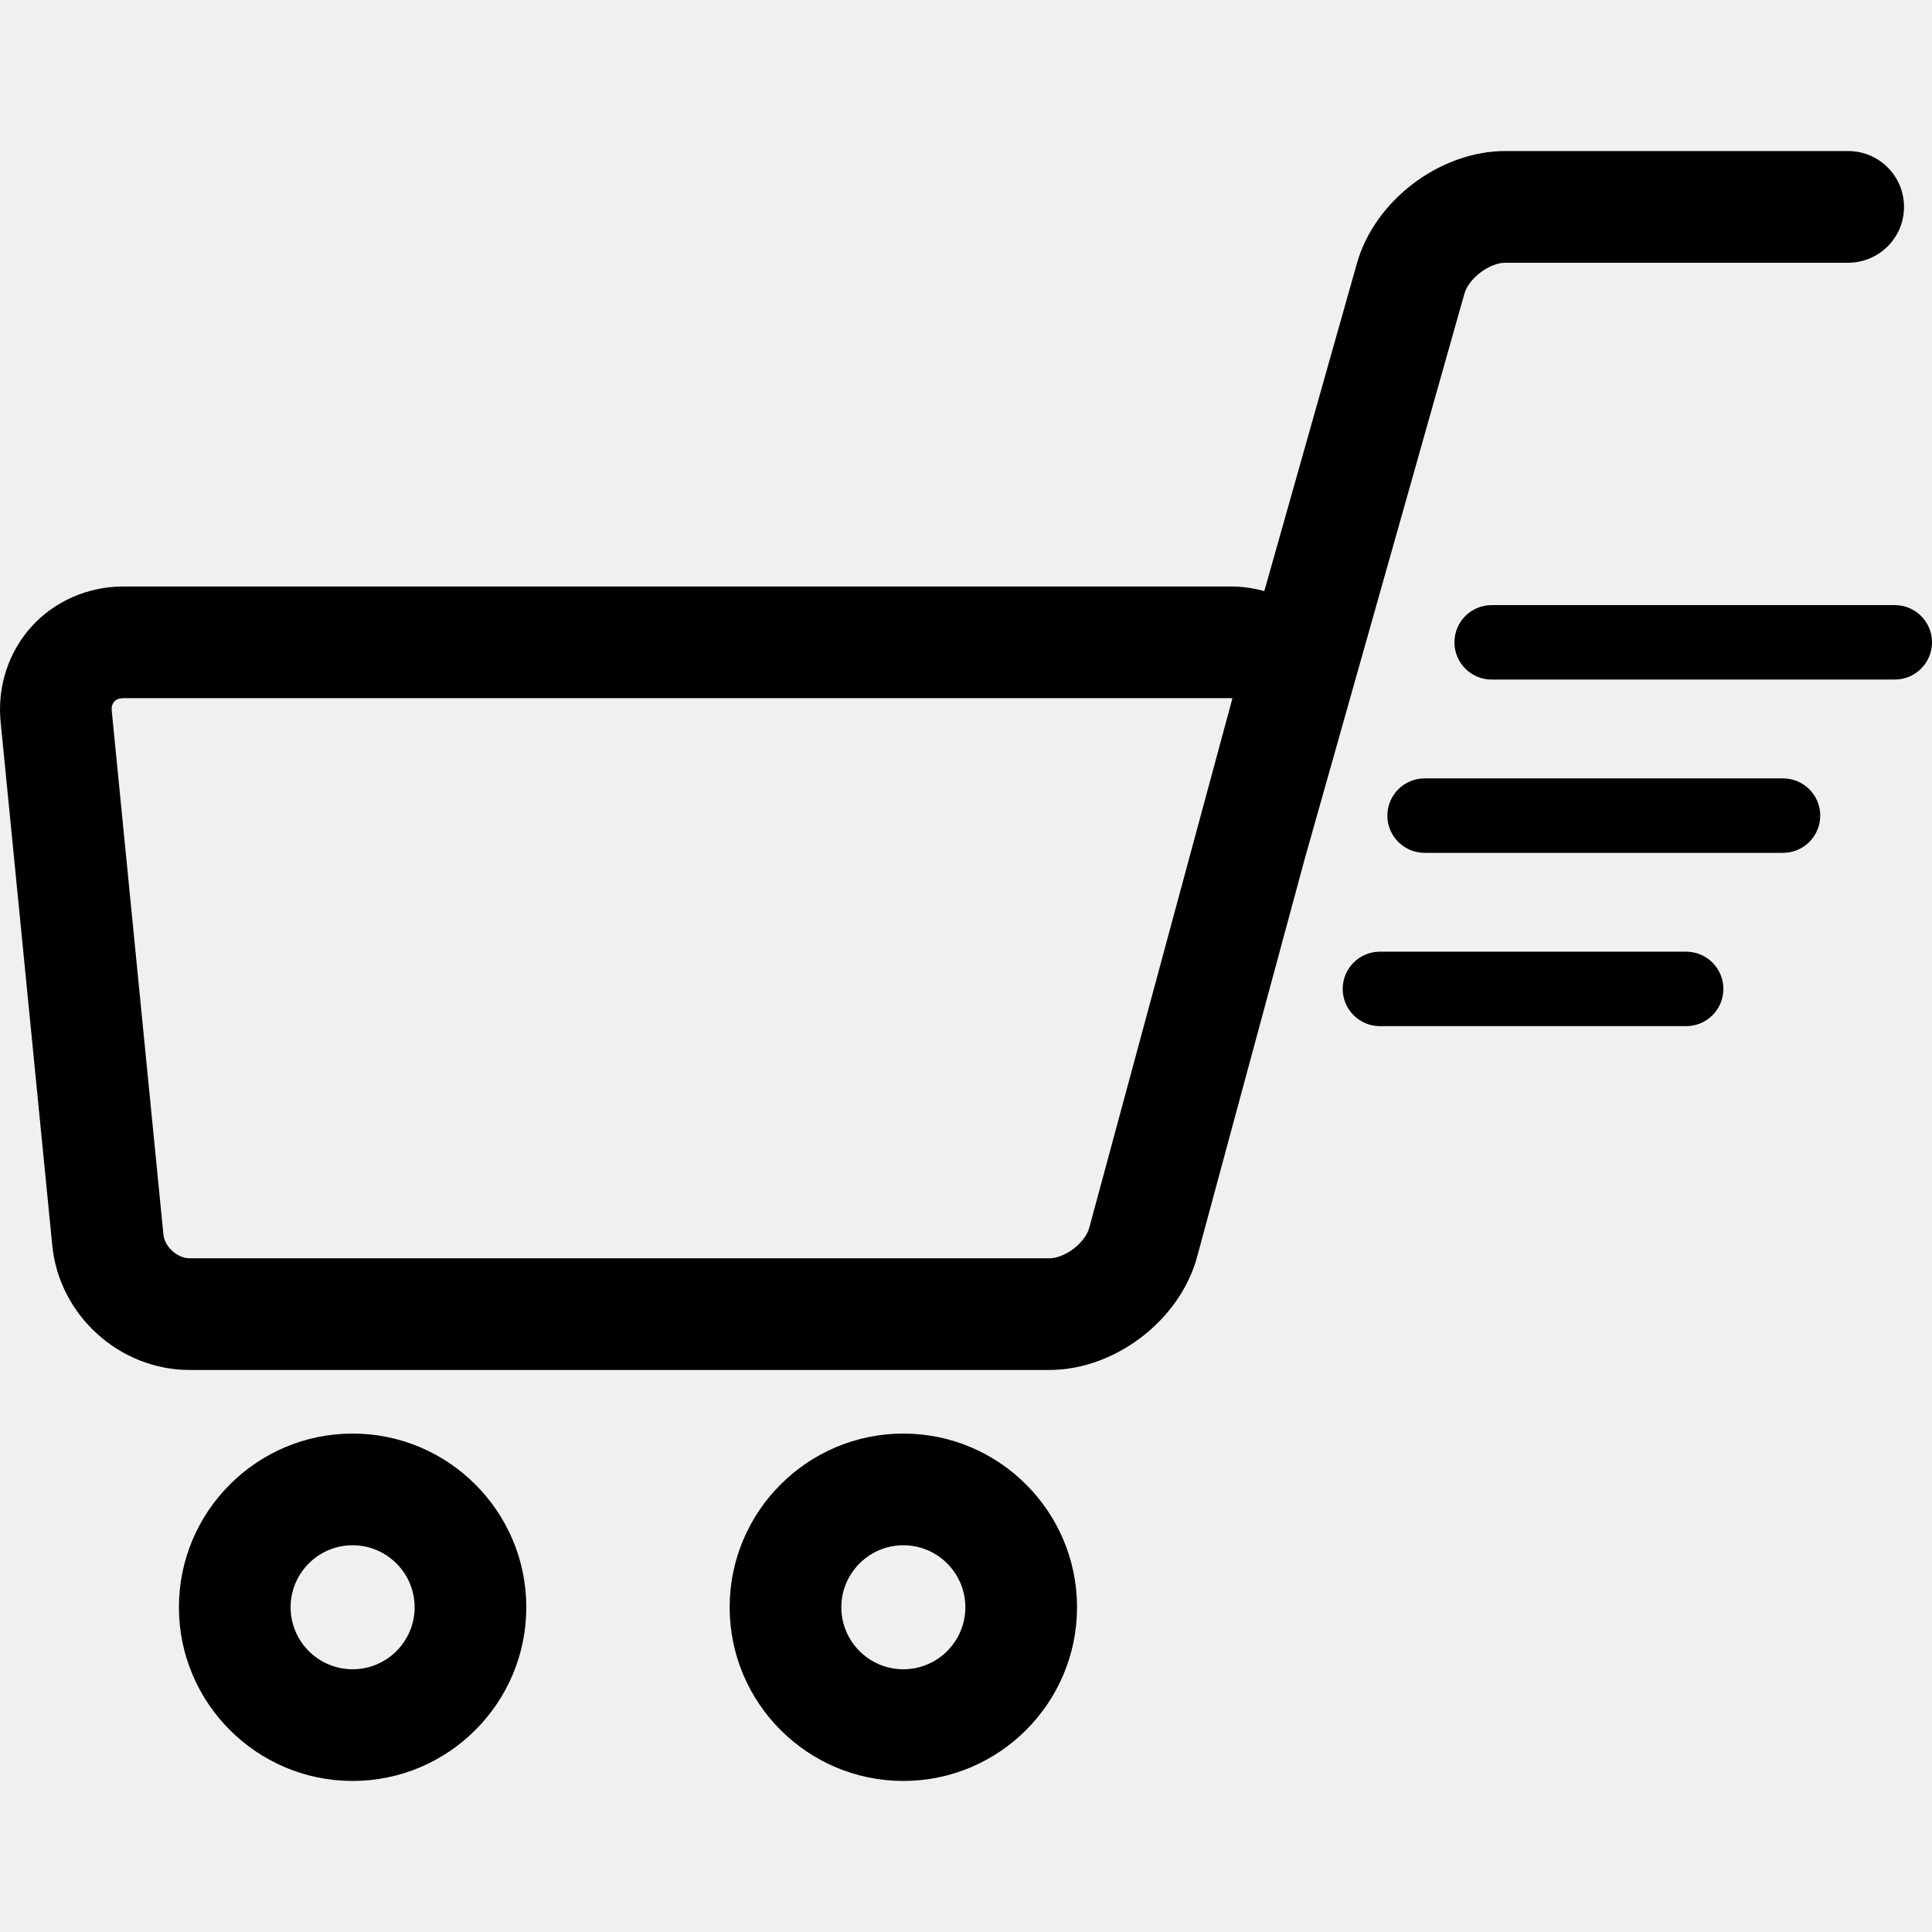
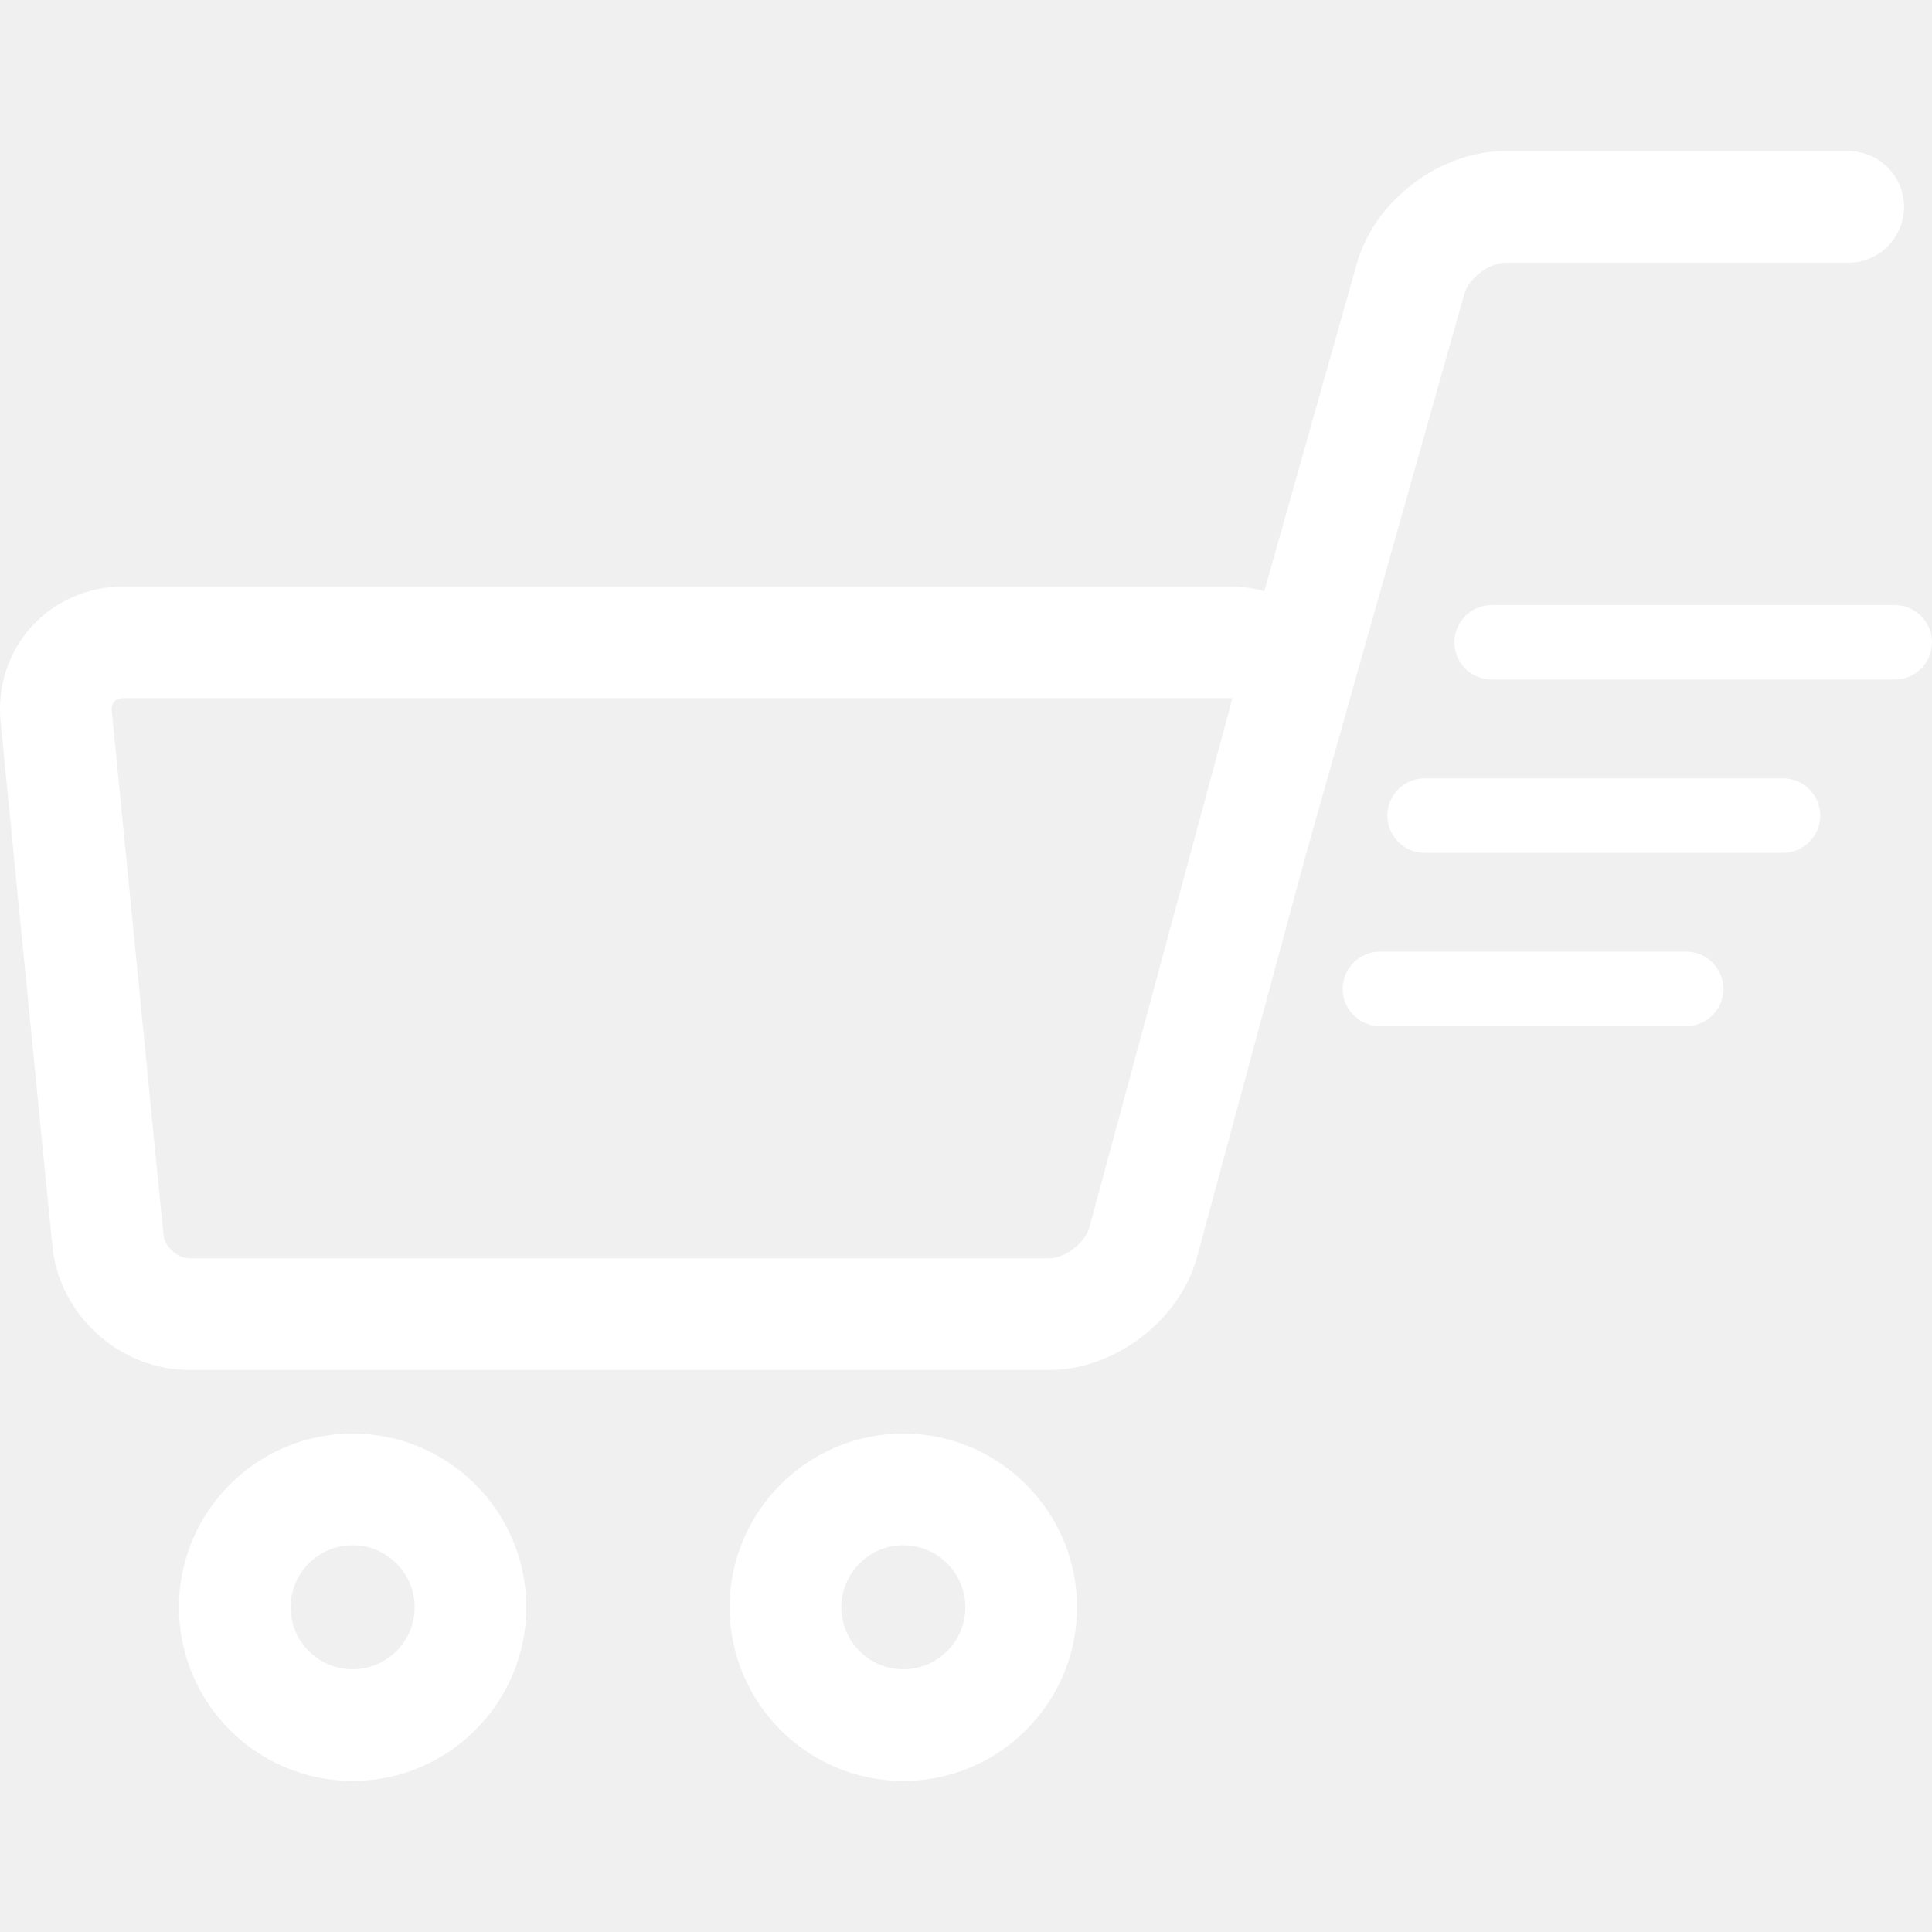
<svg xmlns="http://www.w3.org/2000/svg" version="1.1" width="512" height="512" x="0" y="0" viewBox="0 0 259.487 259.487" style="enable-background:new 0 0 512 512" xml:space="preserve" class="">
  <g>
    <g>
-       <path style="" d="M196.683,39.45c0.582-2.063,3.358-4.163,5.501-4.163h46.045c4.142,0,7.5-3.357,7.5-7.5   s-3.358-7.5-7.5-7.5h-46.045c-8.79,0-17.547,6.626-19.936,15.085l-12.439,44.023c-1.422-0.396-2.92-0.625-4.478-0.625H16.565   c-4.735,0-9.23,1.964-12.332,5.388c-3.102,3.424-4.615,8.09-4.149,12.8l6.938,70.328c0.925,9.373,9.027,16.715,18.446,16.715   h115.465c8.827,0,17.546-6.675,19.85-15.195l14.466-53.494L196.683,39.45z M146.302,164.891c-0.55,2.036-3.261,4.11-5.37,4.11   H25.467c-1.647,0-3.356-1.549-3.518-3.188L15.01,95.485c-0.052-0.52,0.065-0.954,0.337-1.254c0.273-0.301,0.693-0.46,1.217-0.46   h148.767c0.073,0,0.137,0.003,0.193,0.007c-0.01,0.056-0.025,0.118-0.044,0.188L146.302,164.891z" fill="#000000" data-original="#000002" class="" />
-       <path style="" d="M47.36,192.543c-12.864,0-23.329,10.465-23.329,23.328c0,12.863,10.465,23.328,23.329,23.328   c12.863,0,23.328-10.465,23.328-23.328C70.688,203.008,60.223,192.543,47.36,192.543z M47.36,224.199   c-4.593,0-8.329-3.736-8.329-8.328c0-4.592,3.736-8.328,8.329-8.328c4.592,0,8.328,3.736,8.328,8.328   C55.688,220.463,51.952,224.199,47.36,224.199z" fill="#000000" data-original="#000002" class="" />
-       <path style="" d="M121.328,192.543c-12.863,0-23.328,10.465-23.328,23.328c0,12.863,10.465,23.328,23.328,23.328   s23.328-10.465,23.328-23.328C144.656,203.008,134.192,192.543,121.328,192.543z M121.328,224.199   c-4.592,0-8.328-3.736-8.328-8.328c0-4.592,3.736-8.328,8.328-8.328s8.328,3.736,8.328,8.328   C129.656,220.463,125.921,224.199,121.328,224.199z" fill="#000000" data-original="#000002" class="" />
-       <path style="" d="M254.487,81.271h-54.143c-2.761,0-5,2.238-5,5c0,2.762,2.239,5,5,5h54.143c2.761,0,5-2.238,5-5   C259.487,83.509,257.248,81.271,254.487,81.271z" fill="#000000" data-original="#000002" class="" />
-       <path style="" d="M239.476,104.545h-48.137c-2.761,0-5,2.238-5,5c0,2.762,2.239,5,5,5h48.137c2.761,0,5-2.238,5-5   C244.476,106.783,242.237,104.545,239.476,104.545z" fill="#000000" data-original="#000002" class="" />
-       <path style="" d="M226.467,127.82h-41.13c-2.761,0-5,2.238-5,5s2.239,5,5,5h41.13c2.761,0,5-2.238,5-5   S229.228,127.82,226.467,127.82z" fill="#000000" data-original="#000002" class="" />
+       <path style="" d="M196.683,39.45c0.582-2.063,3.358-4.163,5.501-4.163h46.045c4.142,0,7.5-3.357,7.5-7.5   s-3.358-7.5-7.5-7.5h-46.045c-8.79,0-17.547,6.626-19.936,15.085l-12.439,44.023c-1.422-0.396-2.92-0.625-4.478-0.625H16.565   c-4.735,0-9.23,1.964-12.332,5.388c-3.102,3.424-4.615,8.09-4.149,12.8l6.938,70.328c0.925,9.373,9.027,16.715,18.446,16.715   h115.465c8.827,0,17.546-6.675,19.85-15.195l14.466-53.494L196.683,39.45z M146.302,164.891c-0.55,2.036-3.261,4.11-5.37,4.11   H25.467c-1.647,0-3.356-1.549-3.518-3.188L15.01,95.485c-0.052-0.52,0.065-0.954,0.337-1.254c0.273-0.301,0.693-0.46,1.217-0.46   h148.767c0.073,0,0.137,0.003,0.193,0.007c-0.01,0.056-0.025,0.118-0.044,0.188L146.302,164.891z" fill="#ffffff" data-original="#000002" class="" />
+       <path style="" d="M47.36,192.543c-12.864,0-23.329,10.465-23.329,23.328c0,12.863,10.465,23.328,23.329,23.328   c12.863,0,23.328-10.465,23.328-23.328C70.688,203.008,60.223,192.543,47.36,192.543z M47.36,224.199   c-4.593,0-8.329-3.736-8.329-8.328c0-4.592,3.736-8.328,8.329-8.328c4.592,0,8.328,3.736,8.328,8.328   C55.688,220.463,51.952,224.199,47.36,224.199z" fill="#ffffff" data-original="#000002" class="" />
+       <path style="" d="M121.328,192.543c-12.863,0-23.328,10.465-23.328,23.328c0,12.863,10.465,23.328,23.328,23.328   s23.328-10.465,23.328-23.328C144.656,203.008,134.192,192.543,121.328,192.543z M121.328,224.199   c-4.592,0-8.328-3.736-8.328-8.328c0-4.592,3.736-8.328,8.328-8.328s8.328,3.736,8.328,8.328   C129.656,220.463,125.921,224.199,121.328,224.199z" fill="#ffffff" data-original="#000002" class="" />
+       <path style="" d="M254.487,81.271h-54.143c-2.761,0-5,2.238-5,5c0,2.762,2.239,5,5,5h54.143c2.761,0,5-2.238,5-5   C259.487,83.509,257.248,81.271,254.487,81.271z" fill="#ffffff" data-original="#000002" class="" />
+       <path style="" d="M239.476,104.545h-48.137c-2.761,0-5,2.238-5,5c0,2.762,2.239,5,5,5h48.137c2.761,0,5-2.238,5-5   C244.476,106.783,242.237,104.545,239.476,104.545z" fill="#ffffff" data-original="#000002" class="" />
+       <path style="" d="M226.467,127.82h-41.13c-2.761,0-5,2.238-5,5s2.239,5,5,5h41.13c2.761,0,5-2.238,5-5   S229.228,127.82,226.467,127.82z" fill="#ffffff" data-original="#000002" class="" />
    </g>
    <g>
</g>
    <g>
</g>
    <g>
</g>
    <g>
</g>
    <g>
</g>
    <g>
</g>
    <g>
</g>
    <g>
</g>
    <g>
</g>
    <g>
</g>
    <g>
</g>
    <g>
</g>
    <g>
</g>
    <g>
</g>
    <g>
</g>
  </g>
</svg>
